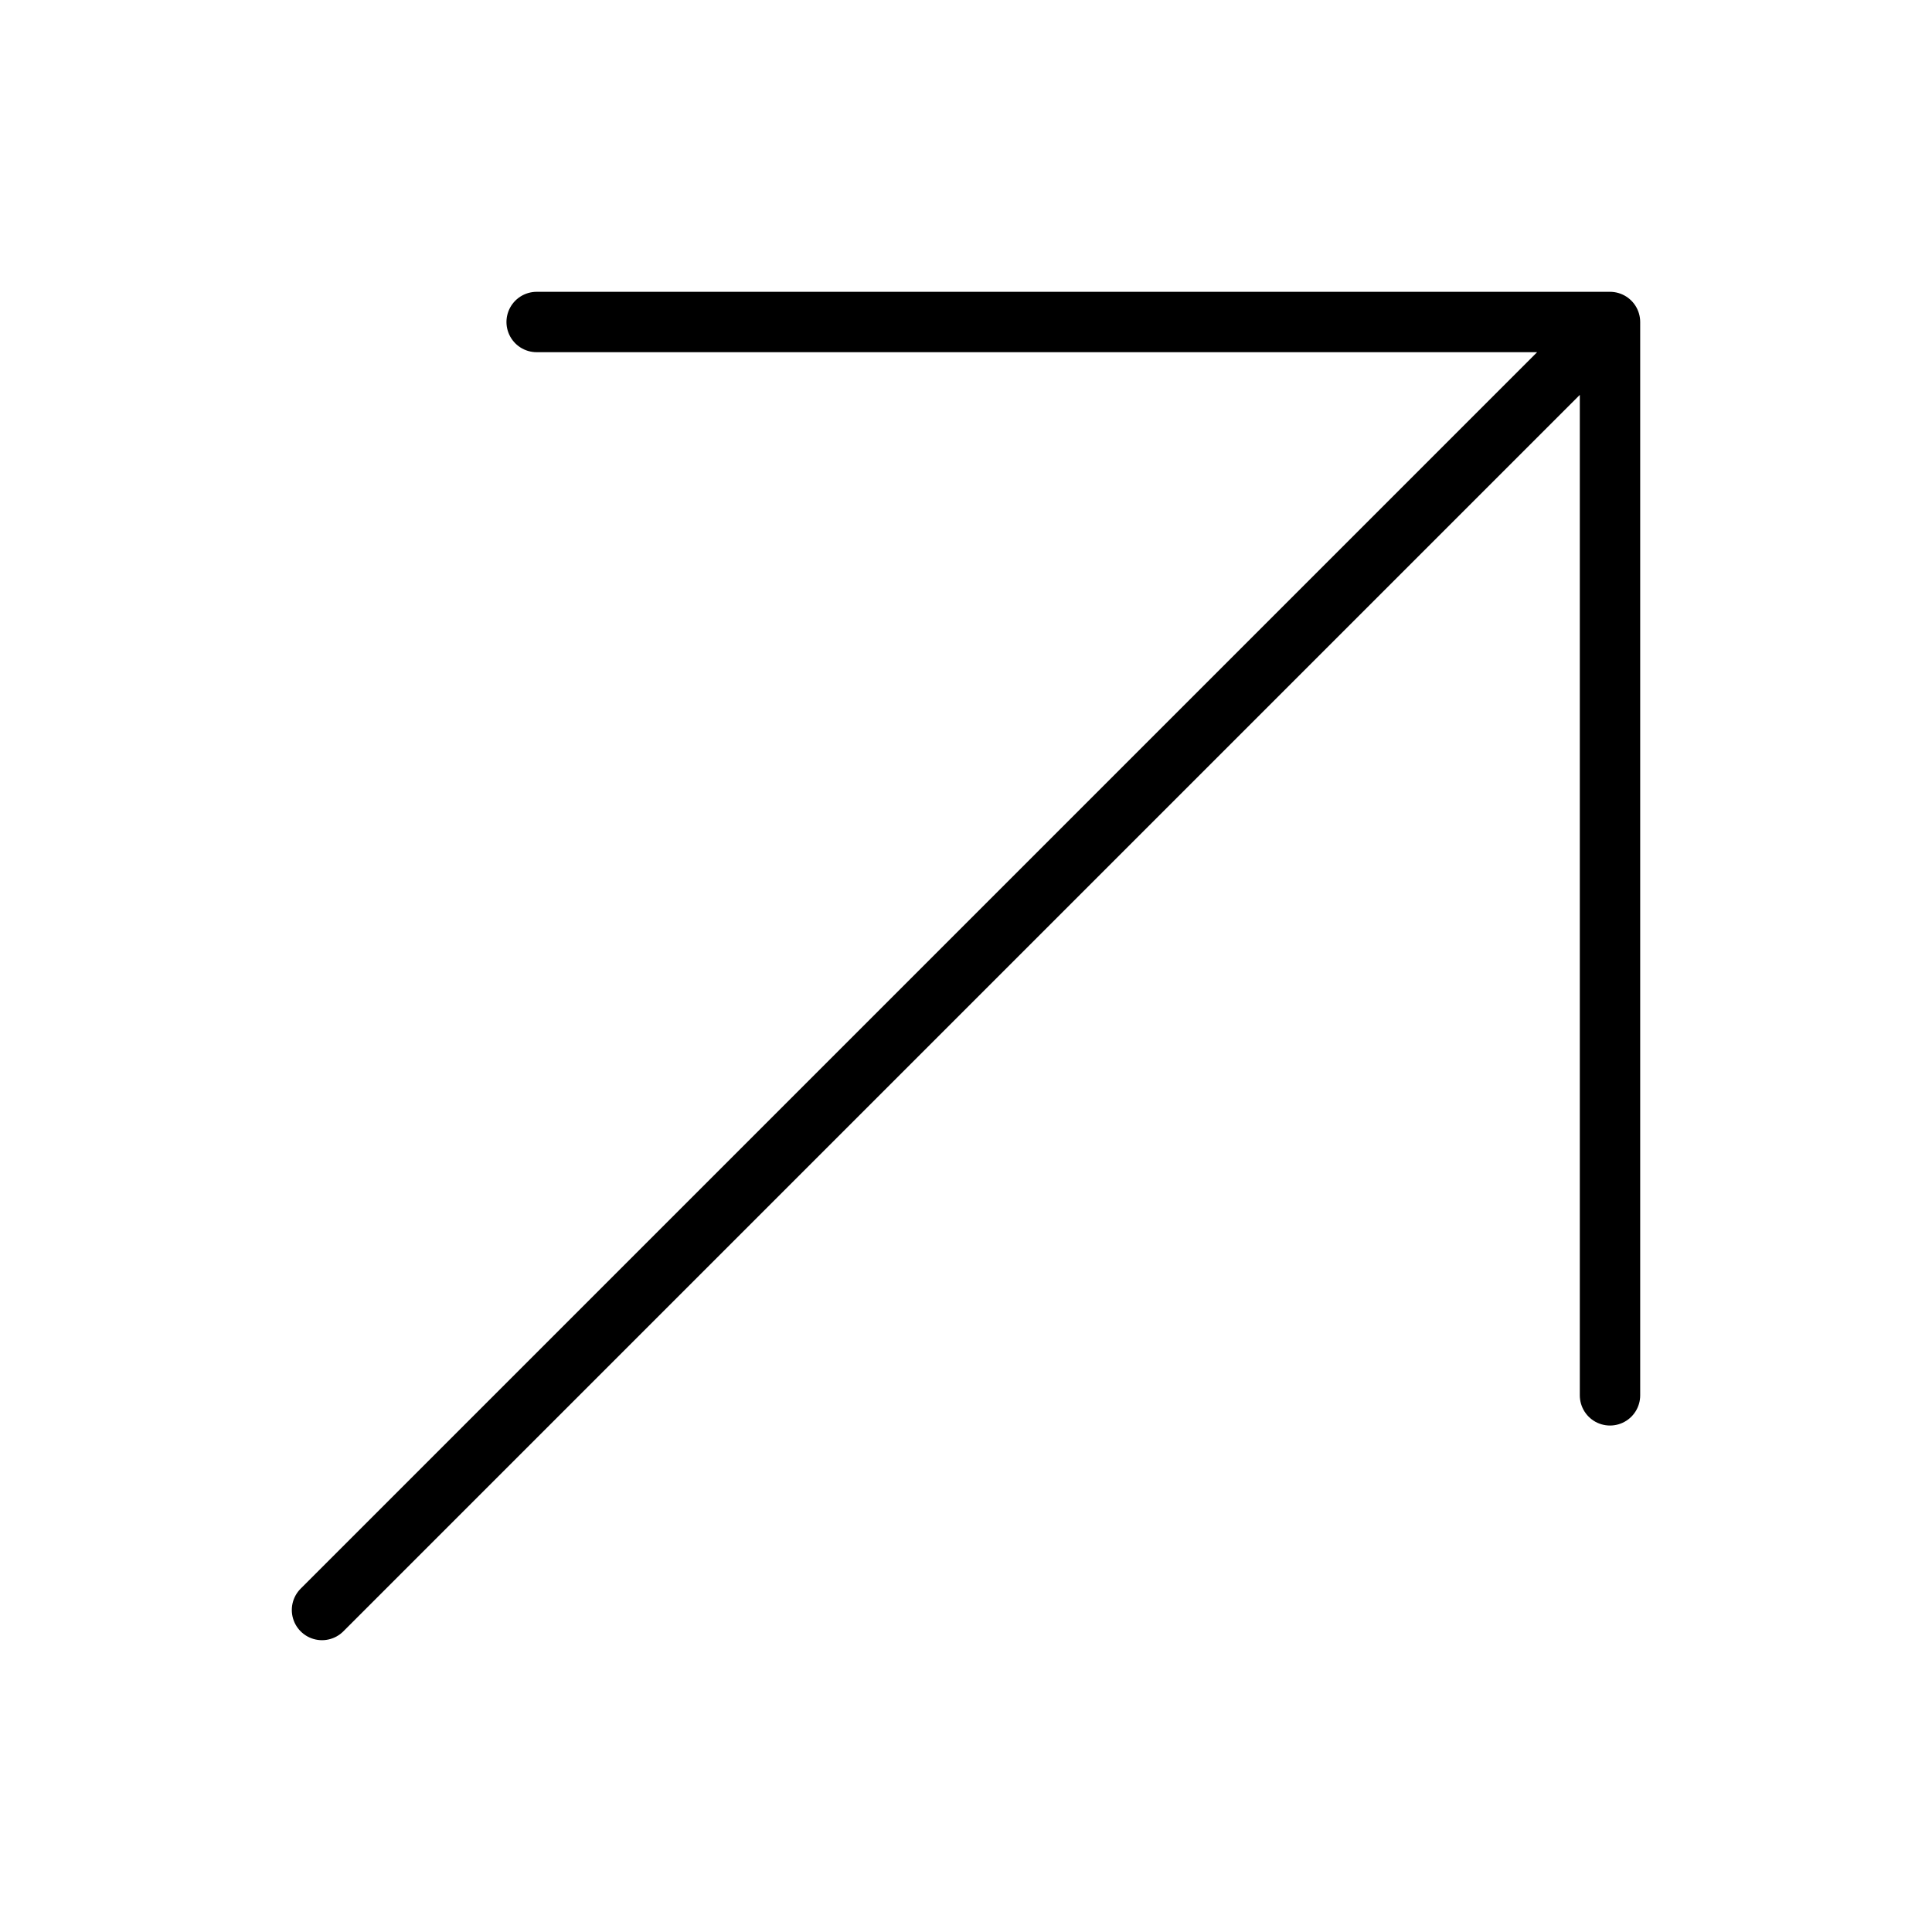
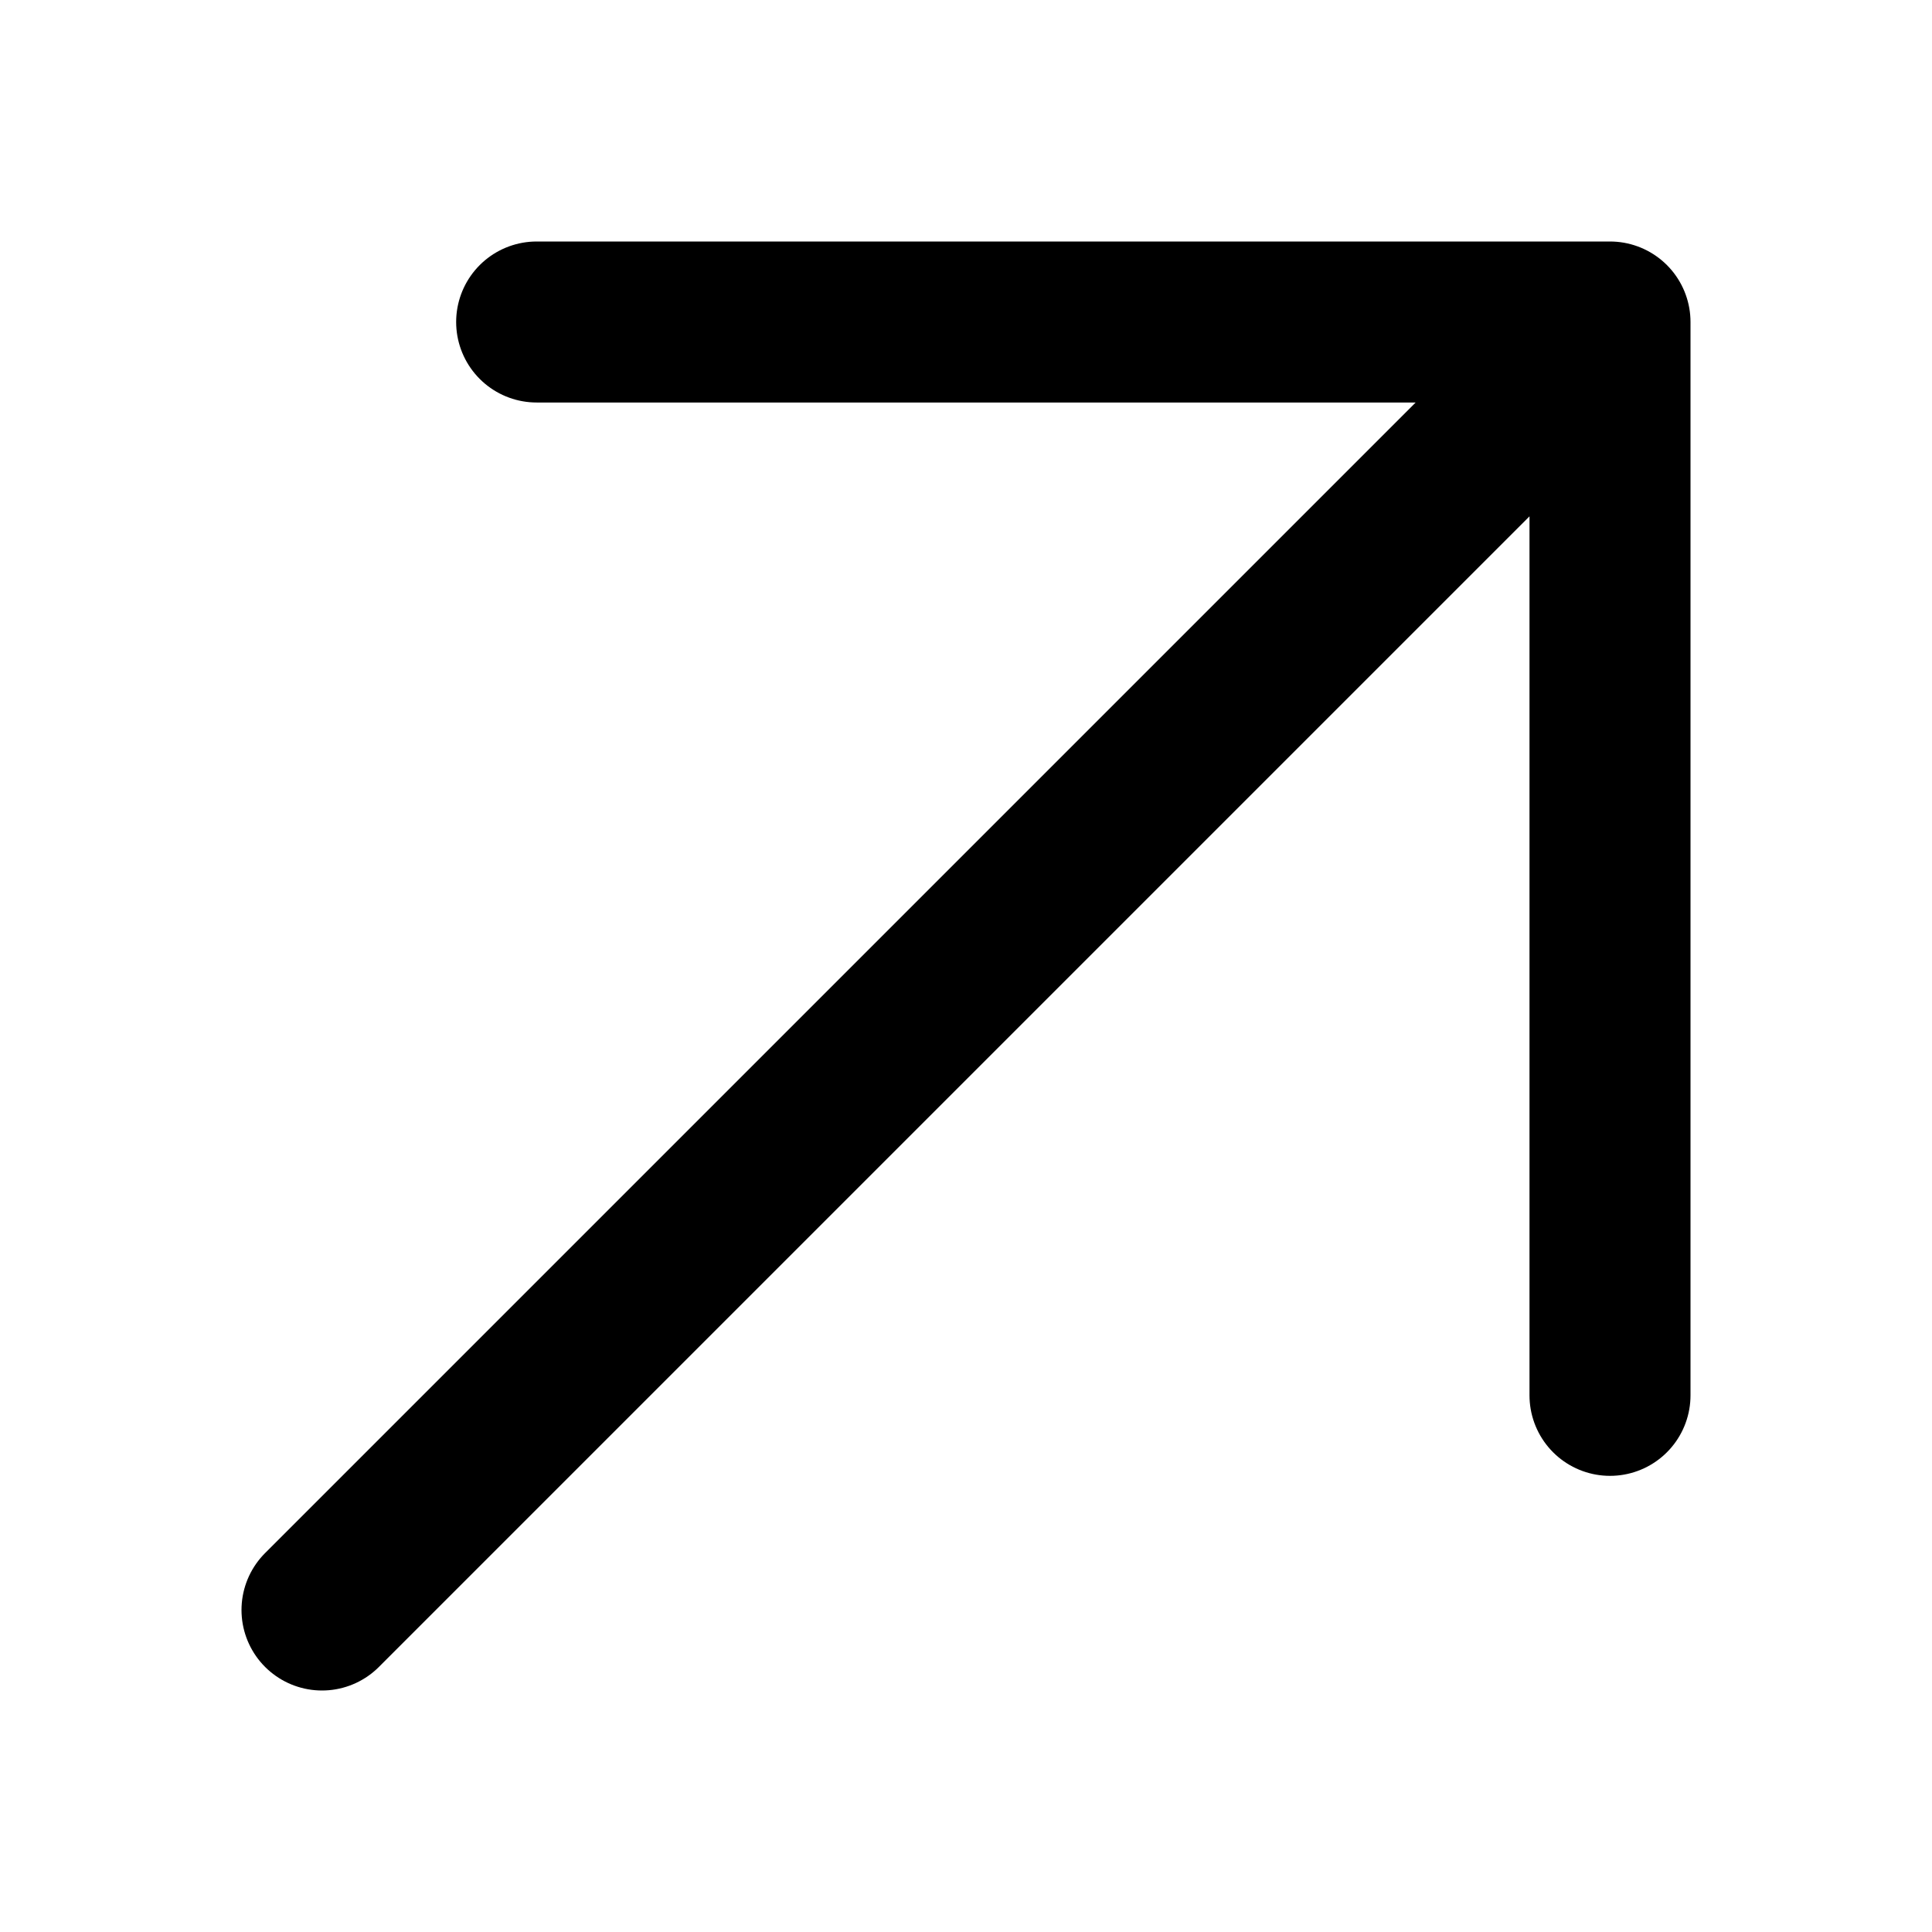
<svg xmlns="http://www.w3.org/2000/svg" width="48" height="48" viewBox="0 0 48 48" fill="none">
-   <path d="M40 34.667V8M40 8H13.333M40 8L8 40" stroke="currentColor" stroke-width="1.5" stroke-linecap="round" stroke-linejoin="round" />
+   <path d="M40 34.667V8M40 8H13.333M40 8L8 40" stroke="currentColor" stroke-width="4" stroke-linecap="round" stroke-linejoin="round" />
</svg>
